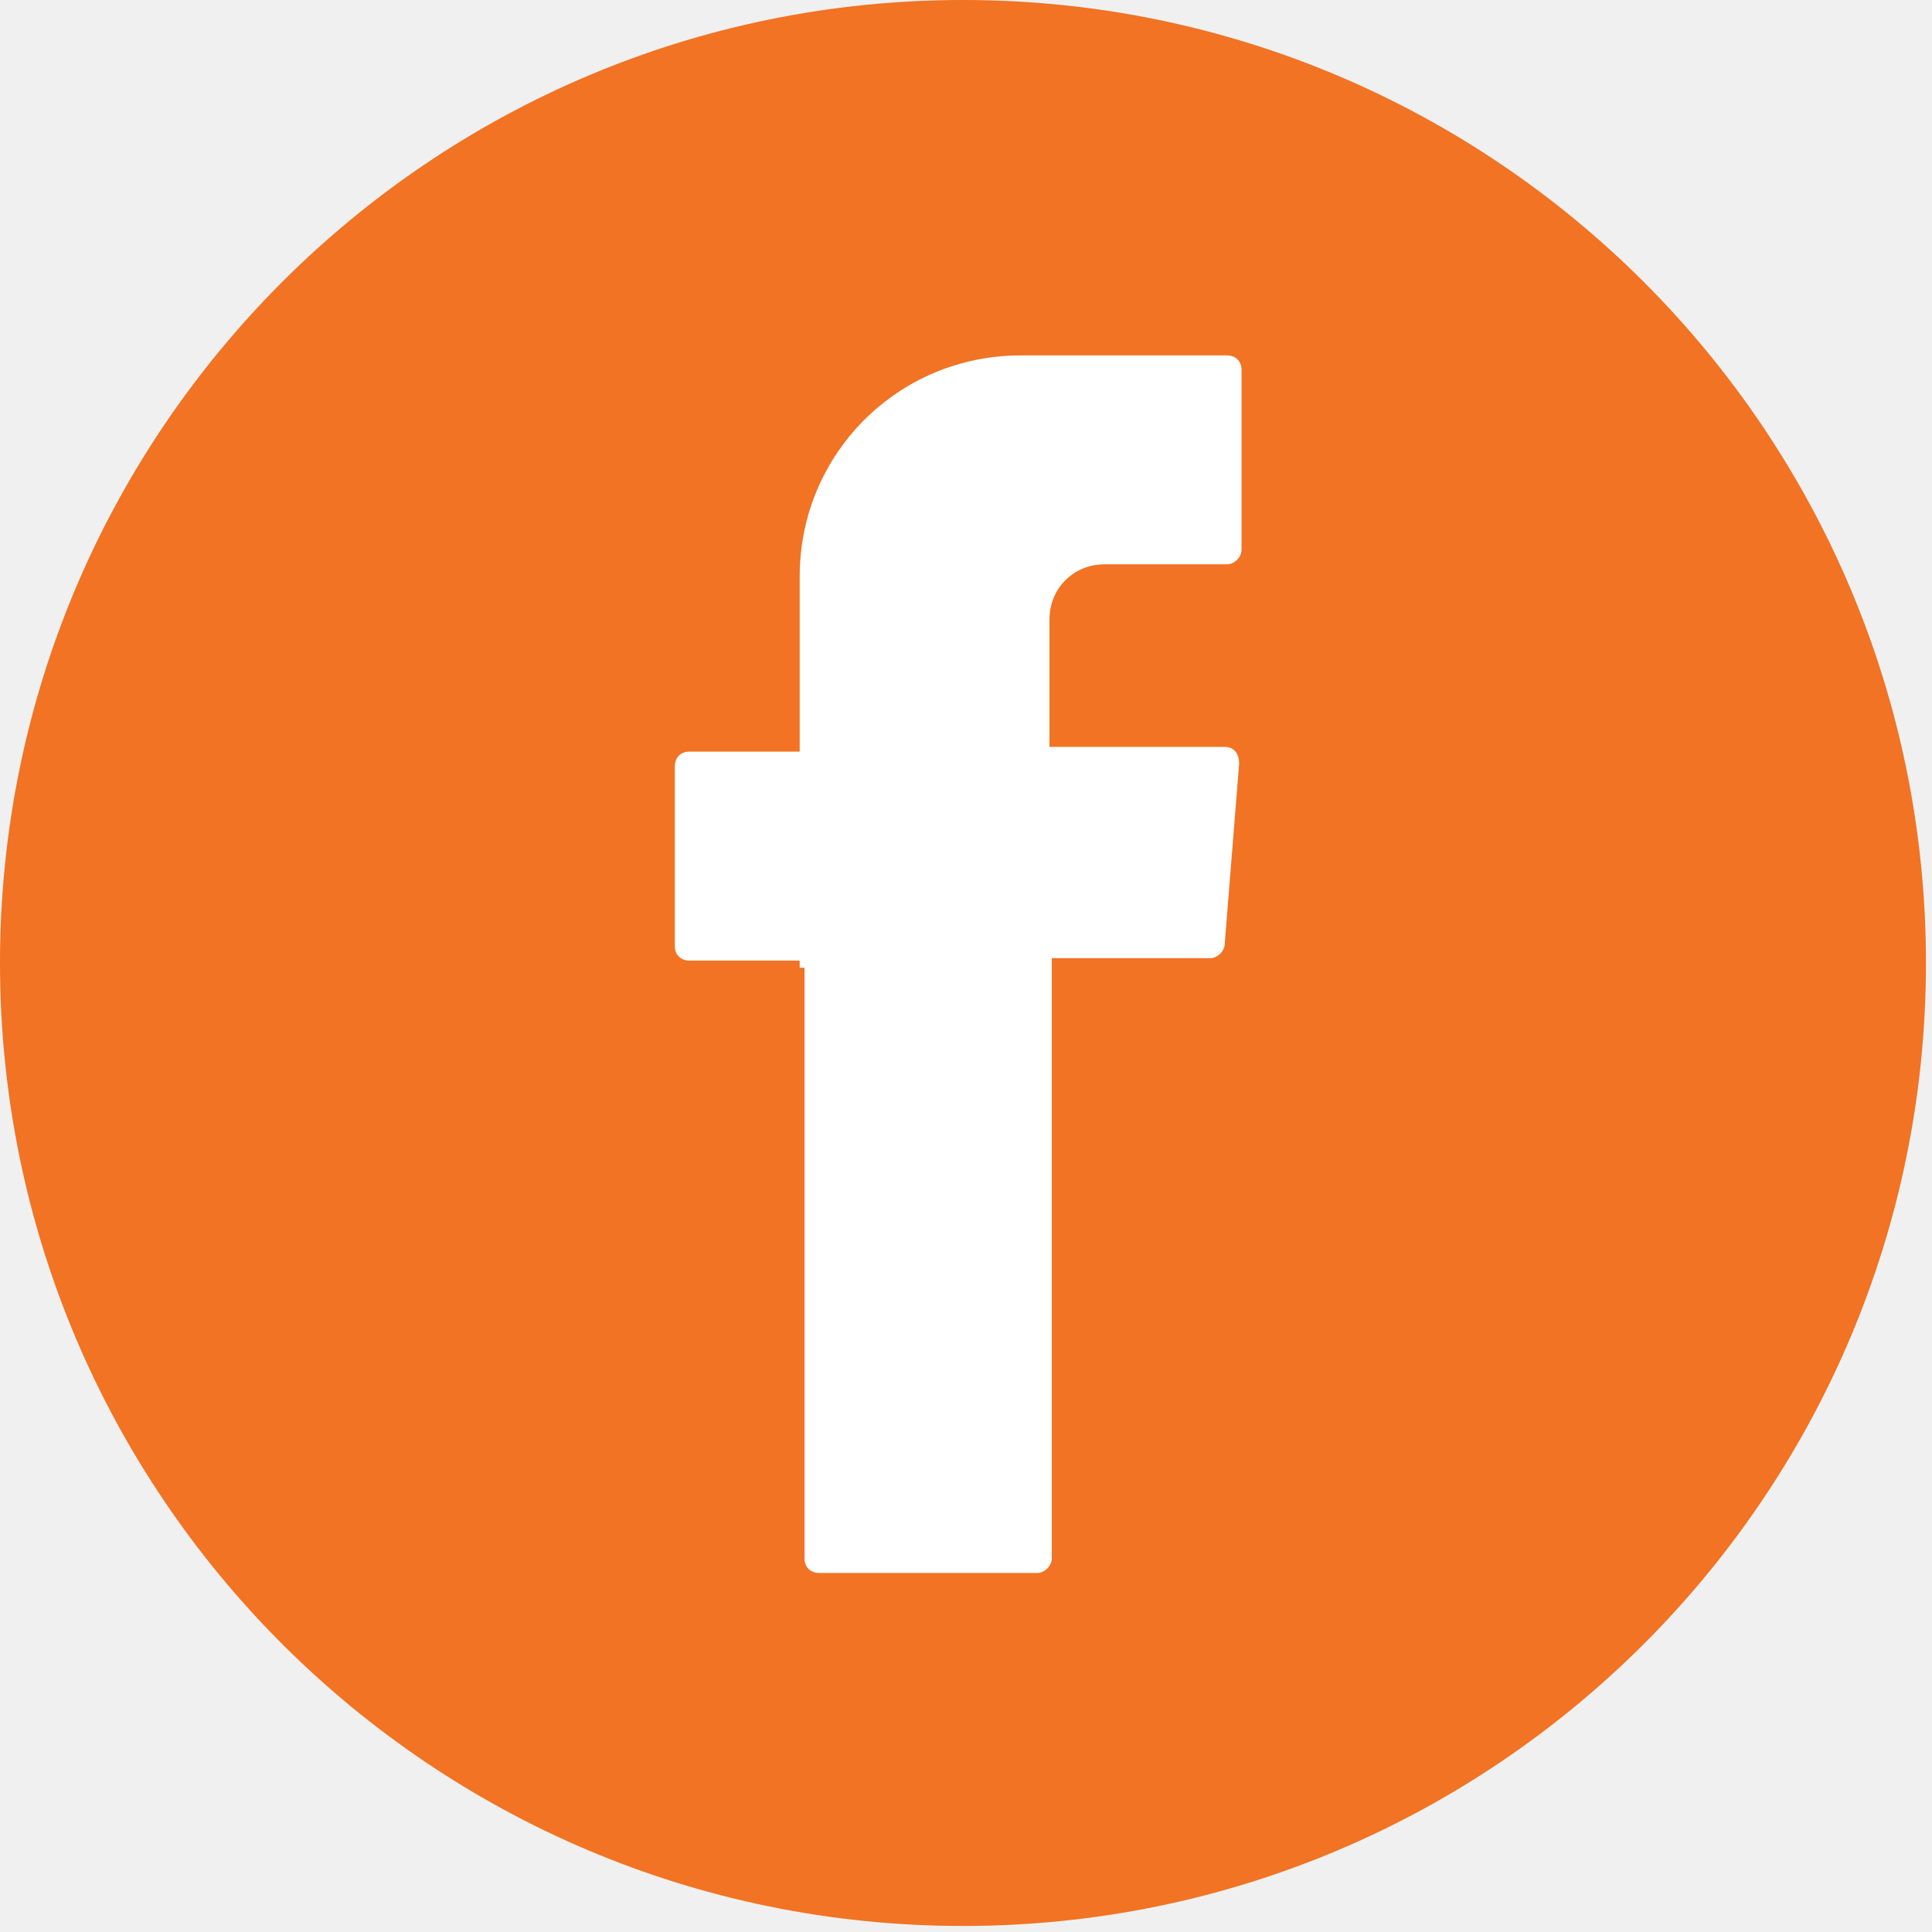
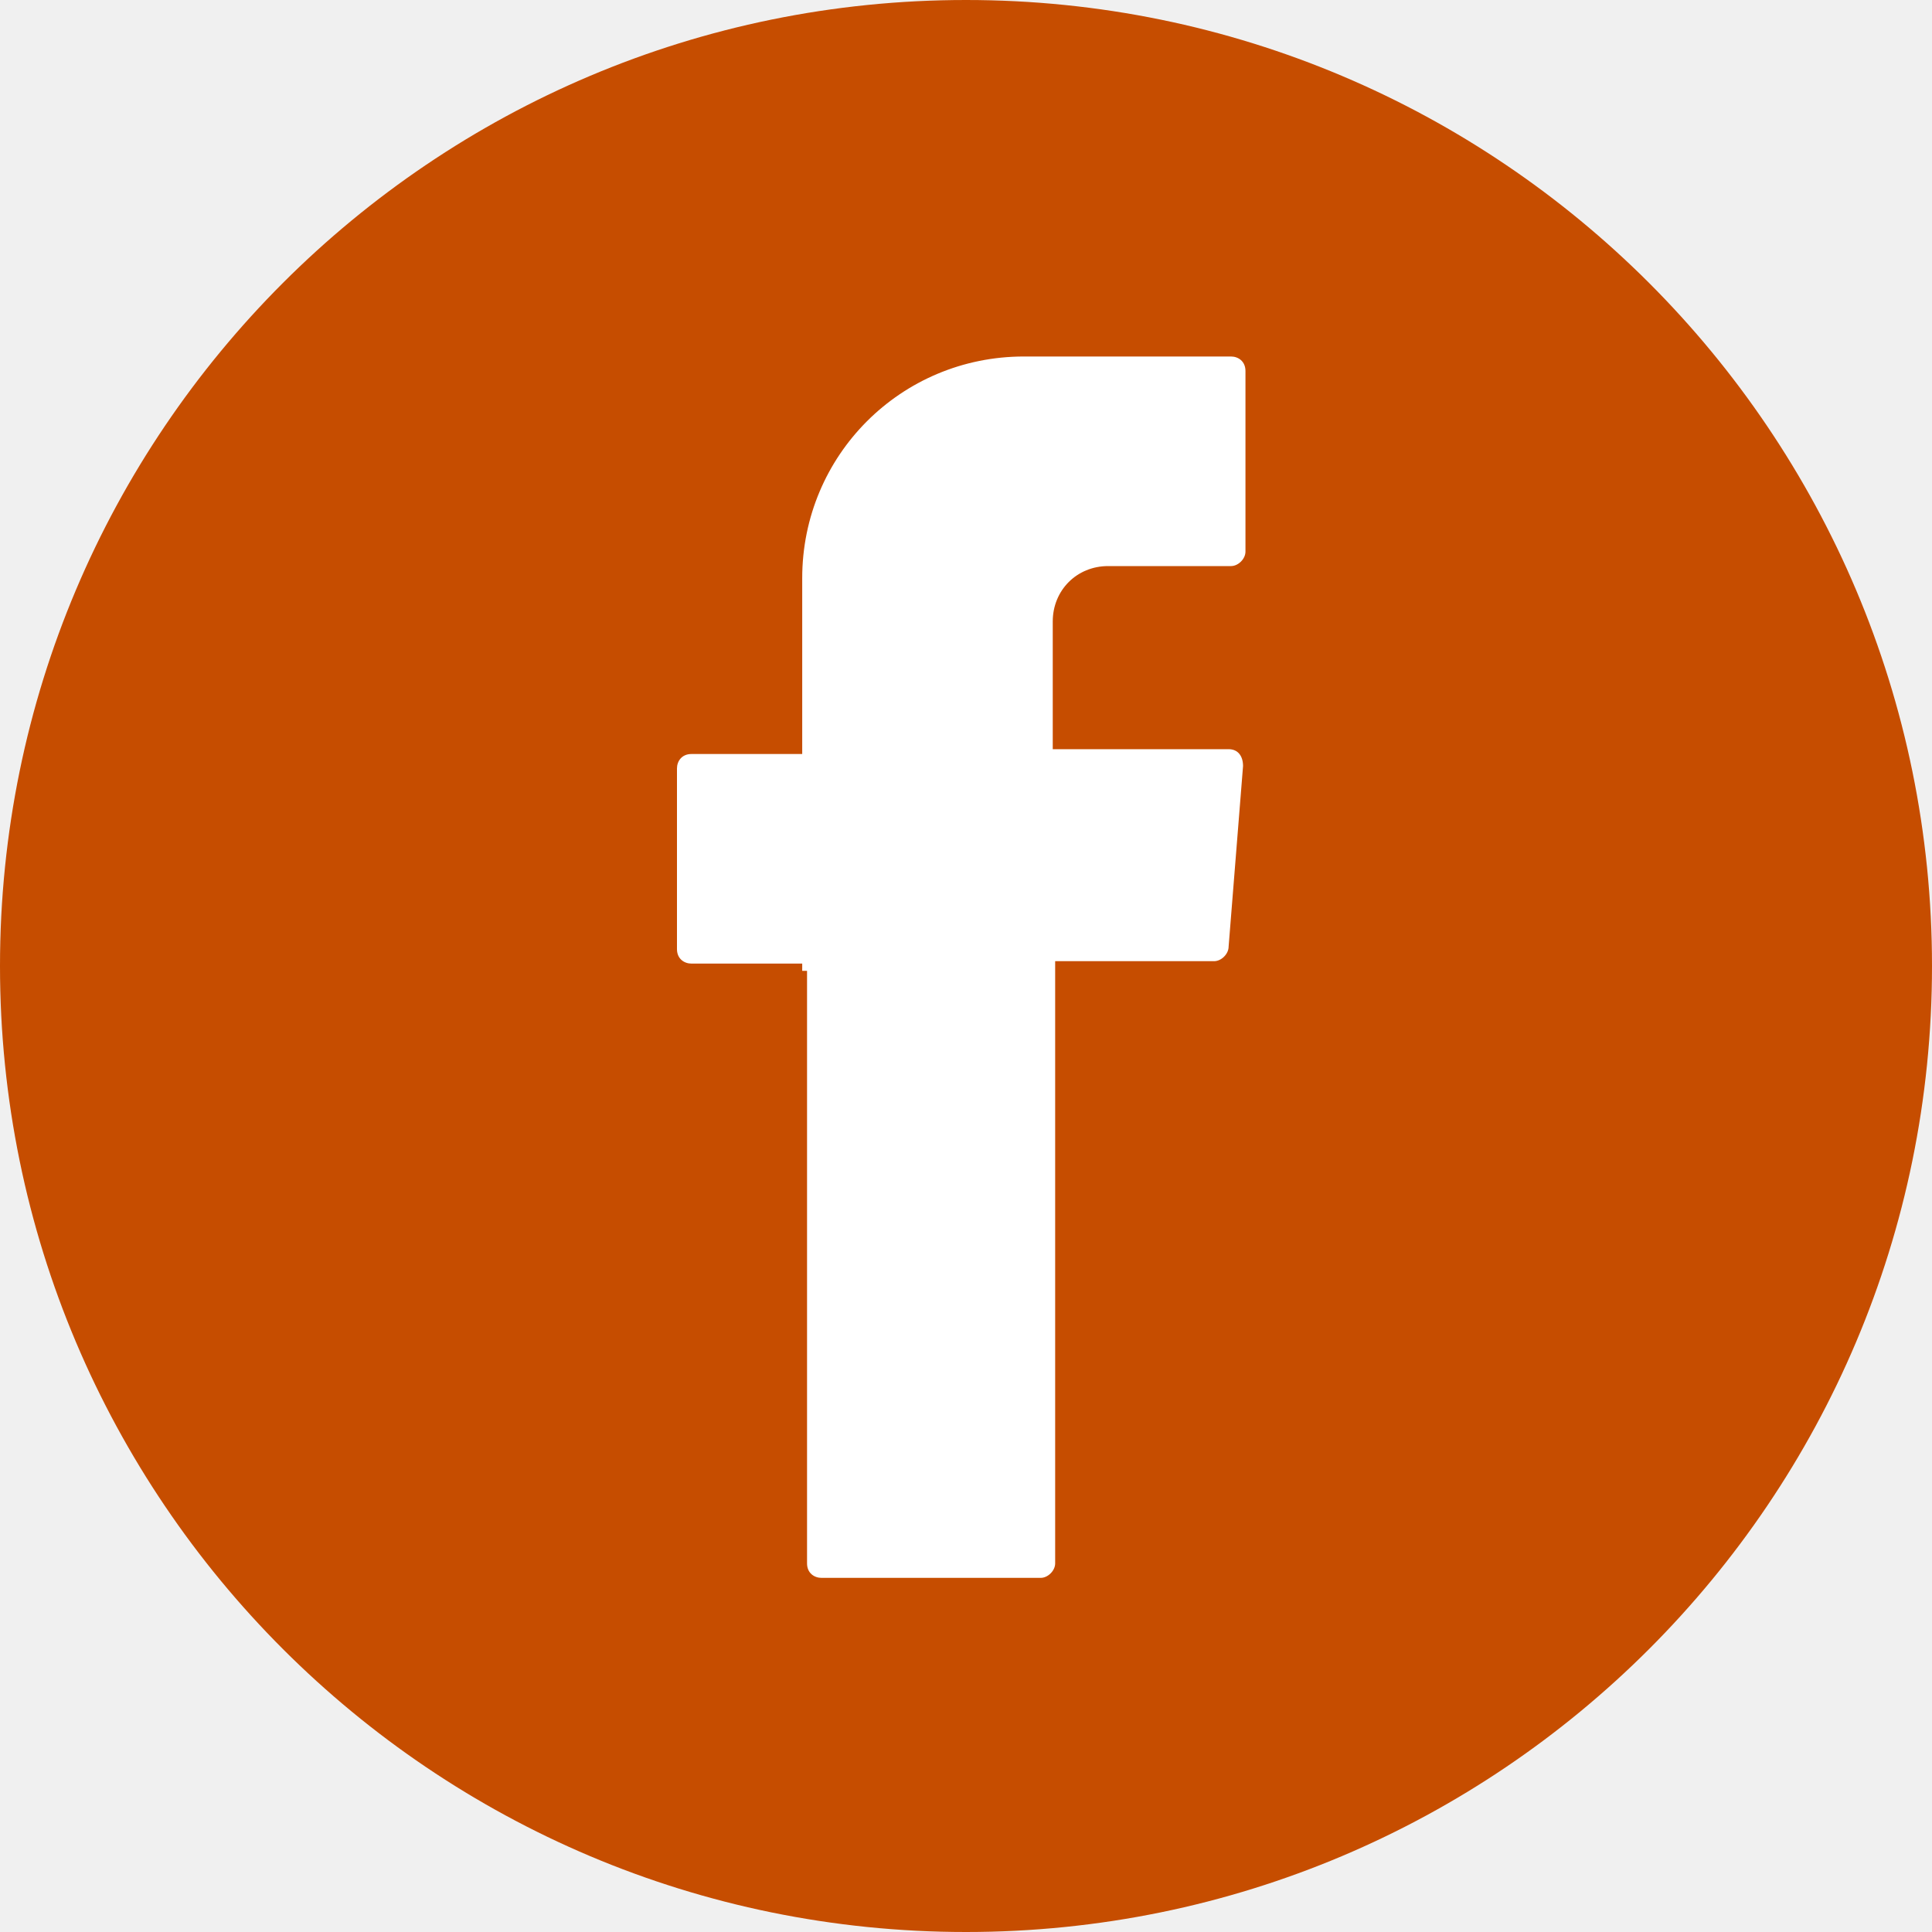
- <svg xmlns="http://www.w3.org/2000/svg" width="24" height="24" viewBox="0 0 24 24" fill="none">
-   <path d="M11.963 23.925C18.569 23.925 23.925 18.569 23.925 11.963C23.925 5.356 18.569 0 11.963 0C5.356 0 0 5.356 0 11.963C0 18.569 5.356 23.925 11.963 23.925Z" fill="#F17323" />
-   <path d="M11.723 12.559C11.723 12.499 11.723 12.44 11.693 12.38C11.723 12.022 11.664 11.664 11.842 11.336L12.021 11.485C12.409 11.784 12.081 12.201 12.171 12.559H12.021H11.723Z" fill="#A2B1CE" />
-   <path d="M12.23 11.694L11.992 12.291C11.902 12.082 11.306 11.873 11.992 11.664L12.23 11.694Z" fill="#E8ECF3" />
-   <path d="M11.723 11.366H12.021L12.171 11.813C12.021 11.933 12.171 12.022 12.171 12.112L12.021 12.261C11.902 12.32 11.842 12.44 11.872 12.559C11.574 12.201 11.783 11.754 11.723 11.366Z" fill="#A7B5D1" />
-   <path fill-rule="evenodd" clip-rule="evenodd" d="M9.994 12.022V19.361C9.994 19.48 10.083 19.54 10.173 19.54H12.887C12.977 19.54 13.066 19.45 13.066 19.361V11.903H15.035C15.125 11.903 15.214 11.813 15.214 11.724L15.393 9.486C15.393 9.367 15.334 9.278 15.214 9.278C15.214 9.278 15.214 9.278 15.184 9.278H13.037V7.697C13.037 7.309 13.335 7.01 13.723 7.01H15.244C15.334 7.01 15.423 6.921 15.423 6.831V4.594C15.423 4.475 15.334 4.415 15.244 4.415H12.679C11.157 4.415 9.934 5.638 9.934 7.16V9.337H8.562C8.442 9.337 8.383 9.427 8.383 9.516V11.754C8.383 11.873 8.472 11.933 8.562 11.933H9.934V12.022H9.994Z" fill="white" />
+ <svg xmlns="http://www.w3.org/2000/svg" width="40" height="40" viewBox="0 0 40 40" fill="none">
+   <path d="M20 40C31.046 40 40 31.046 40 20C40 8.954 31.046 0 20 0C8.954 0 0 8.954 0 20C0 31.046 8.954 40 20 40Z" fill="#C64D00" />
+   <path d="M19.601 20.997C19.601 20.898 19.601 20.798 19.551 20.698C19.601 20.1 19.501 19.501 19.8 18.953L20.099 19.202C20.748 19.701 20.199 20.399 20.349 20.997H20.099H19.601Z" fill="#A2B1CE" />
+   <path d="M20.448 19.551L20.049 20.548C19.899 20.199 18.901 19.85 20.049 19.501L20.448 19.551Z" fill="#E8ECF3" />
+   <path d="M19.601 19.002H20.1L20.349 19.751C20.1 19.95 20.349 20.1 20.349 20.249L20.1 20.499C19.901 20.598 19.801 20.798 19.851 20.997C19.352 20.399 19.701 19.651 19.601 19.002Z" fill="#A7B5D1" />
+   <path fill-rule="evenodd" clip-rule="evenodd" d="M16.709 20.1V32.369C16.709 32.568 16.858 32.668 17.008 32.668H21.547C21.696 32.668 21.846 32.519 21.846 32.369V19.9H25.138C25.287 19.9 25.437 19.75 25.437 19.601L25.736 15.86C25.736 15.661 25.637 15.511 25.437 15.511C25.437 15.511 25.437 15.511 25.387 15.511H21.796V12.868C21.796 12.219 22.295 11.72 22.943 11.72H25.487C25.637 11.72 25.786 11.571 25.786 11.421V7.681C25.786 7.481 25.637 7.381 25.487 7.381H21.198C18.654 7.381 16.609 9.426 16.609 11.97V15.611H14.315C14.115 15.611 14.016 15.76 14.016 15.91V19.651C14.016 19.85 14.165 19.95 14.315 19.95H16.609V20.1H16.709V20.1Z" fill="white" />
</svg>
